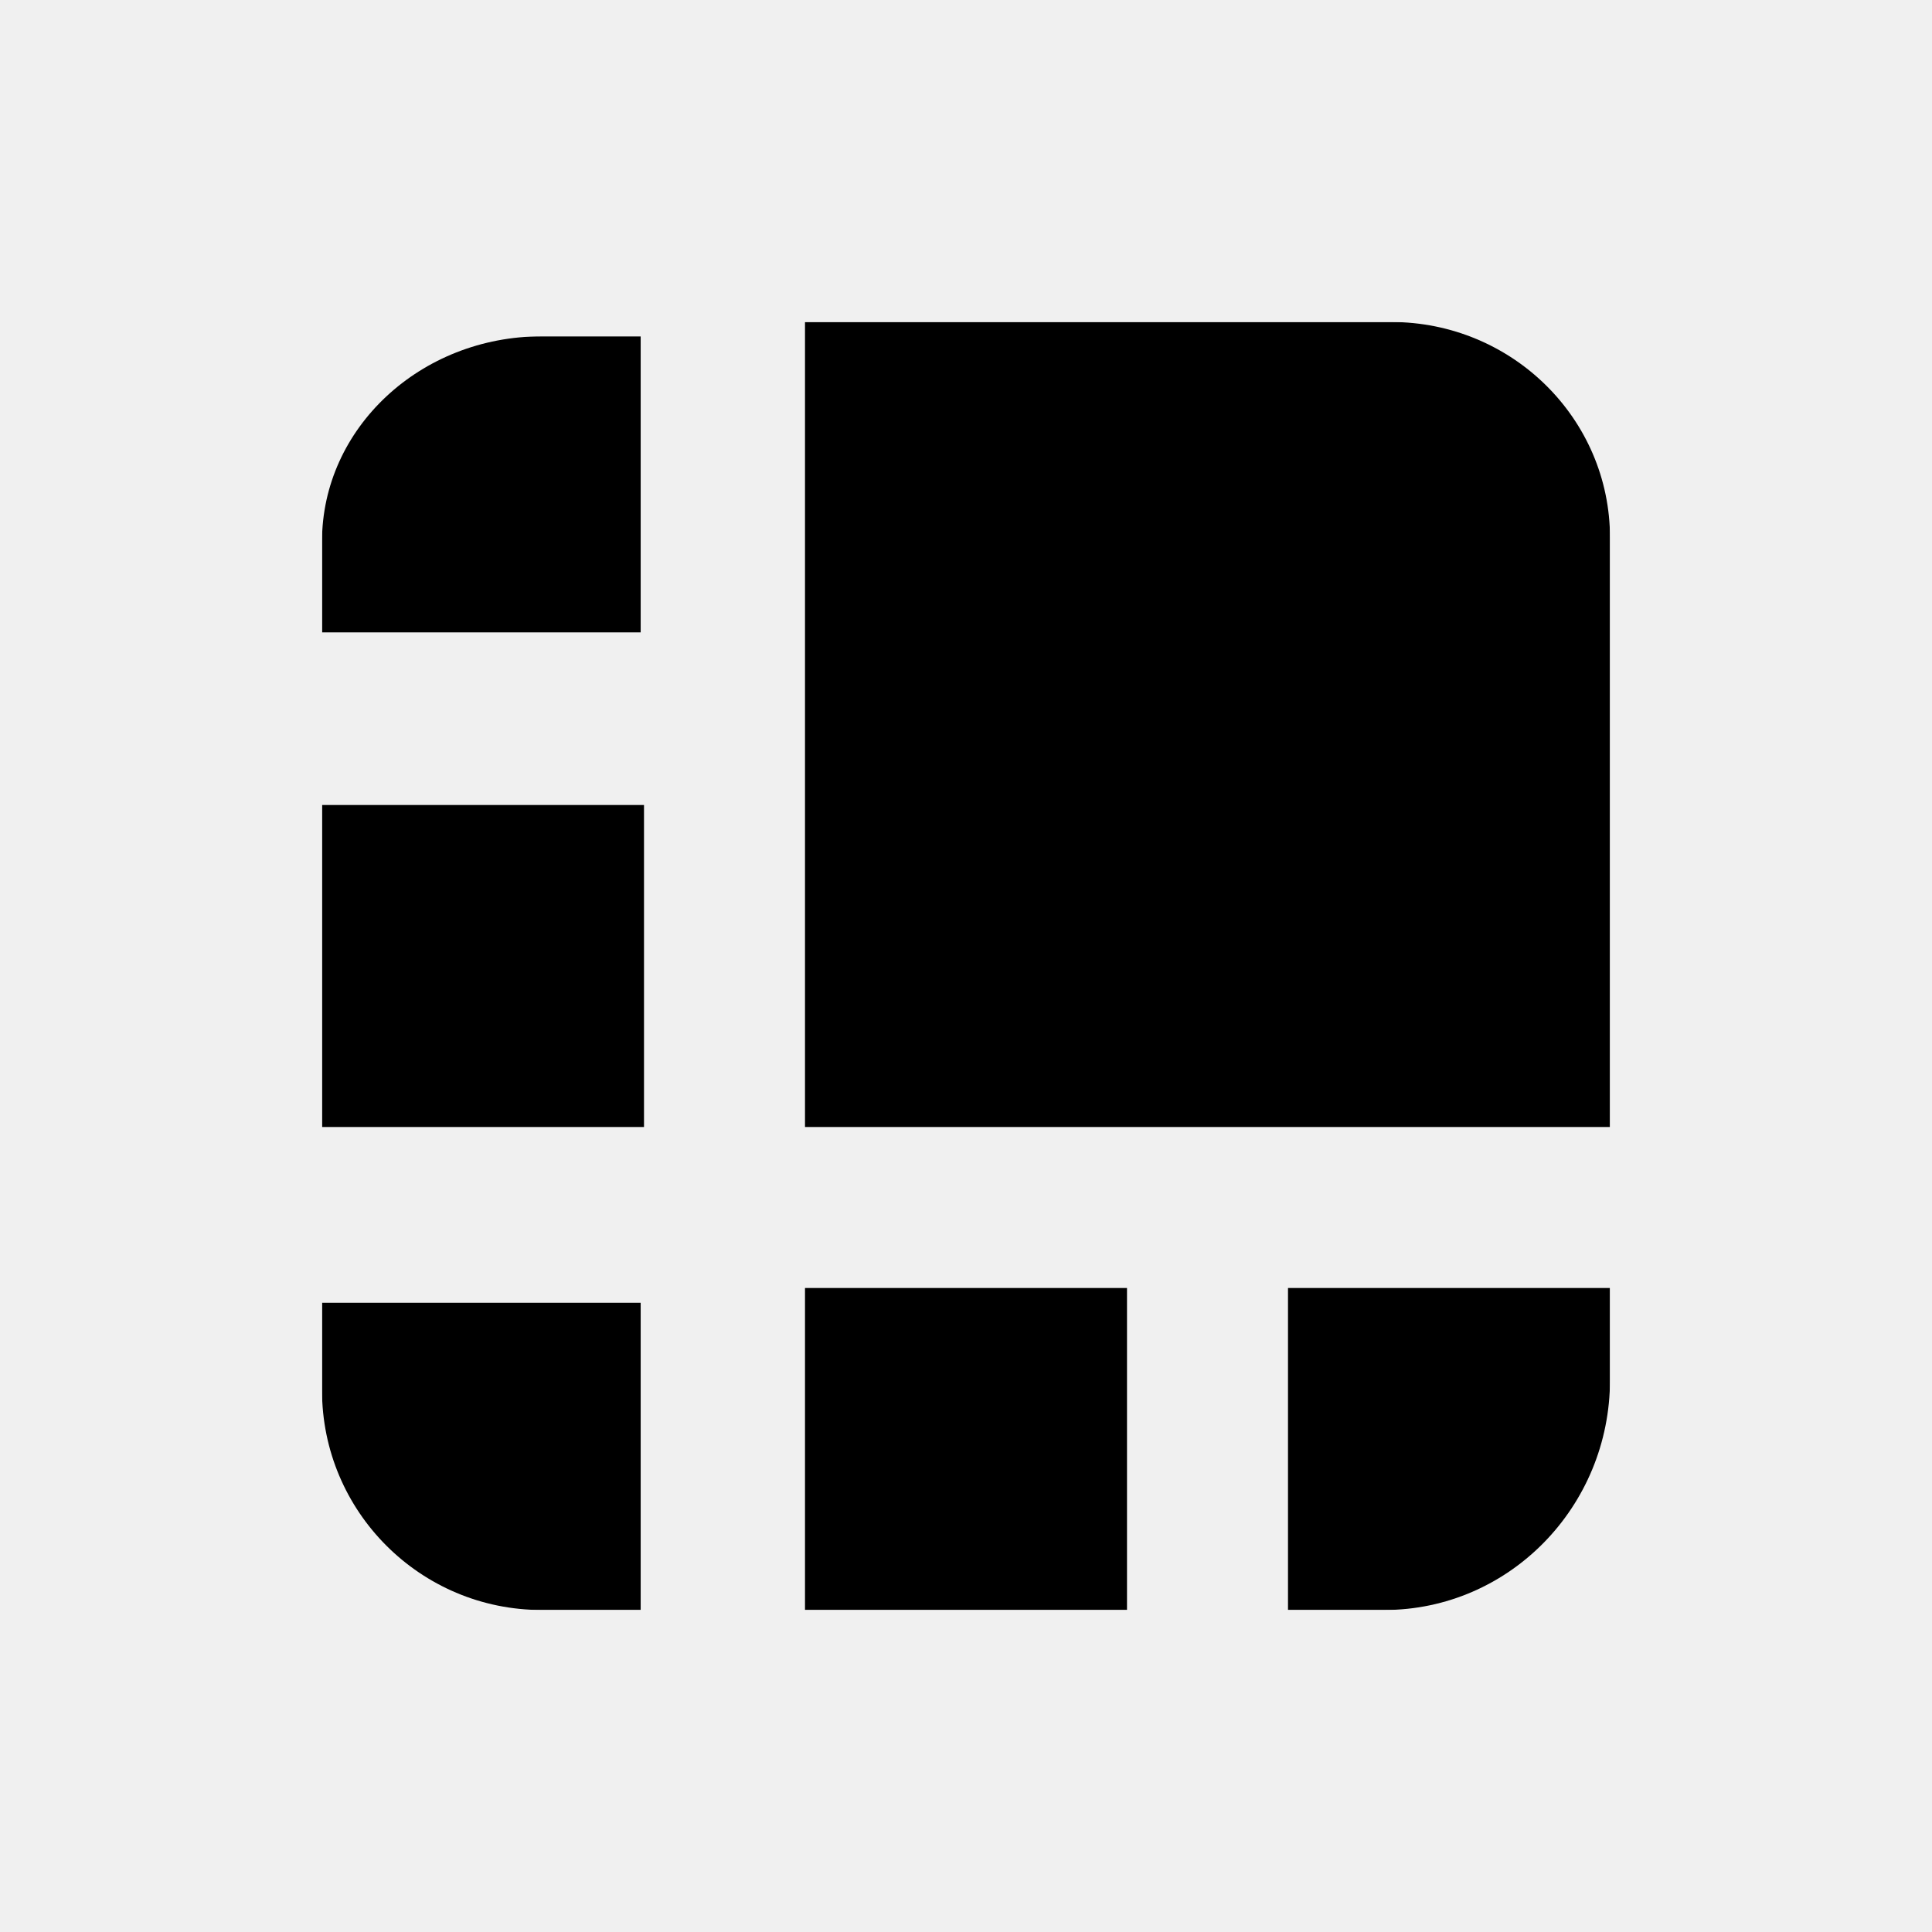
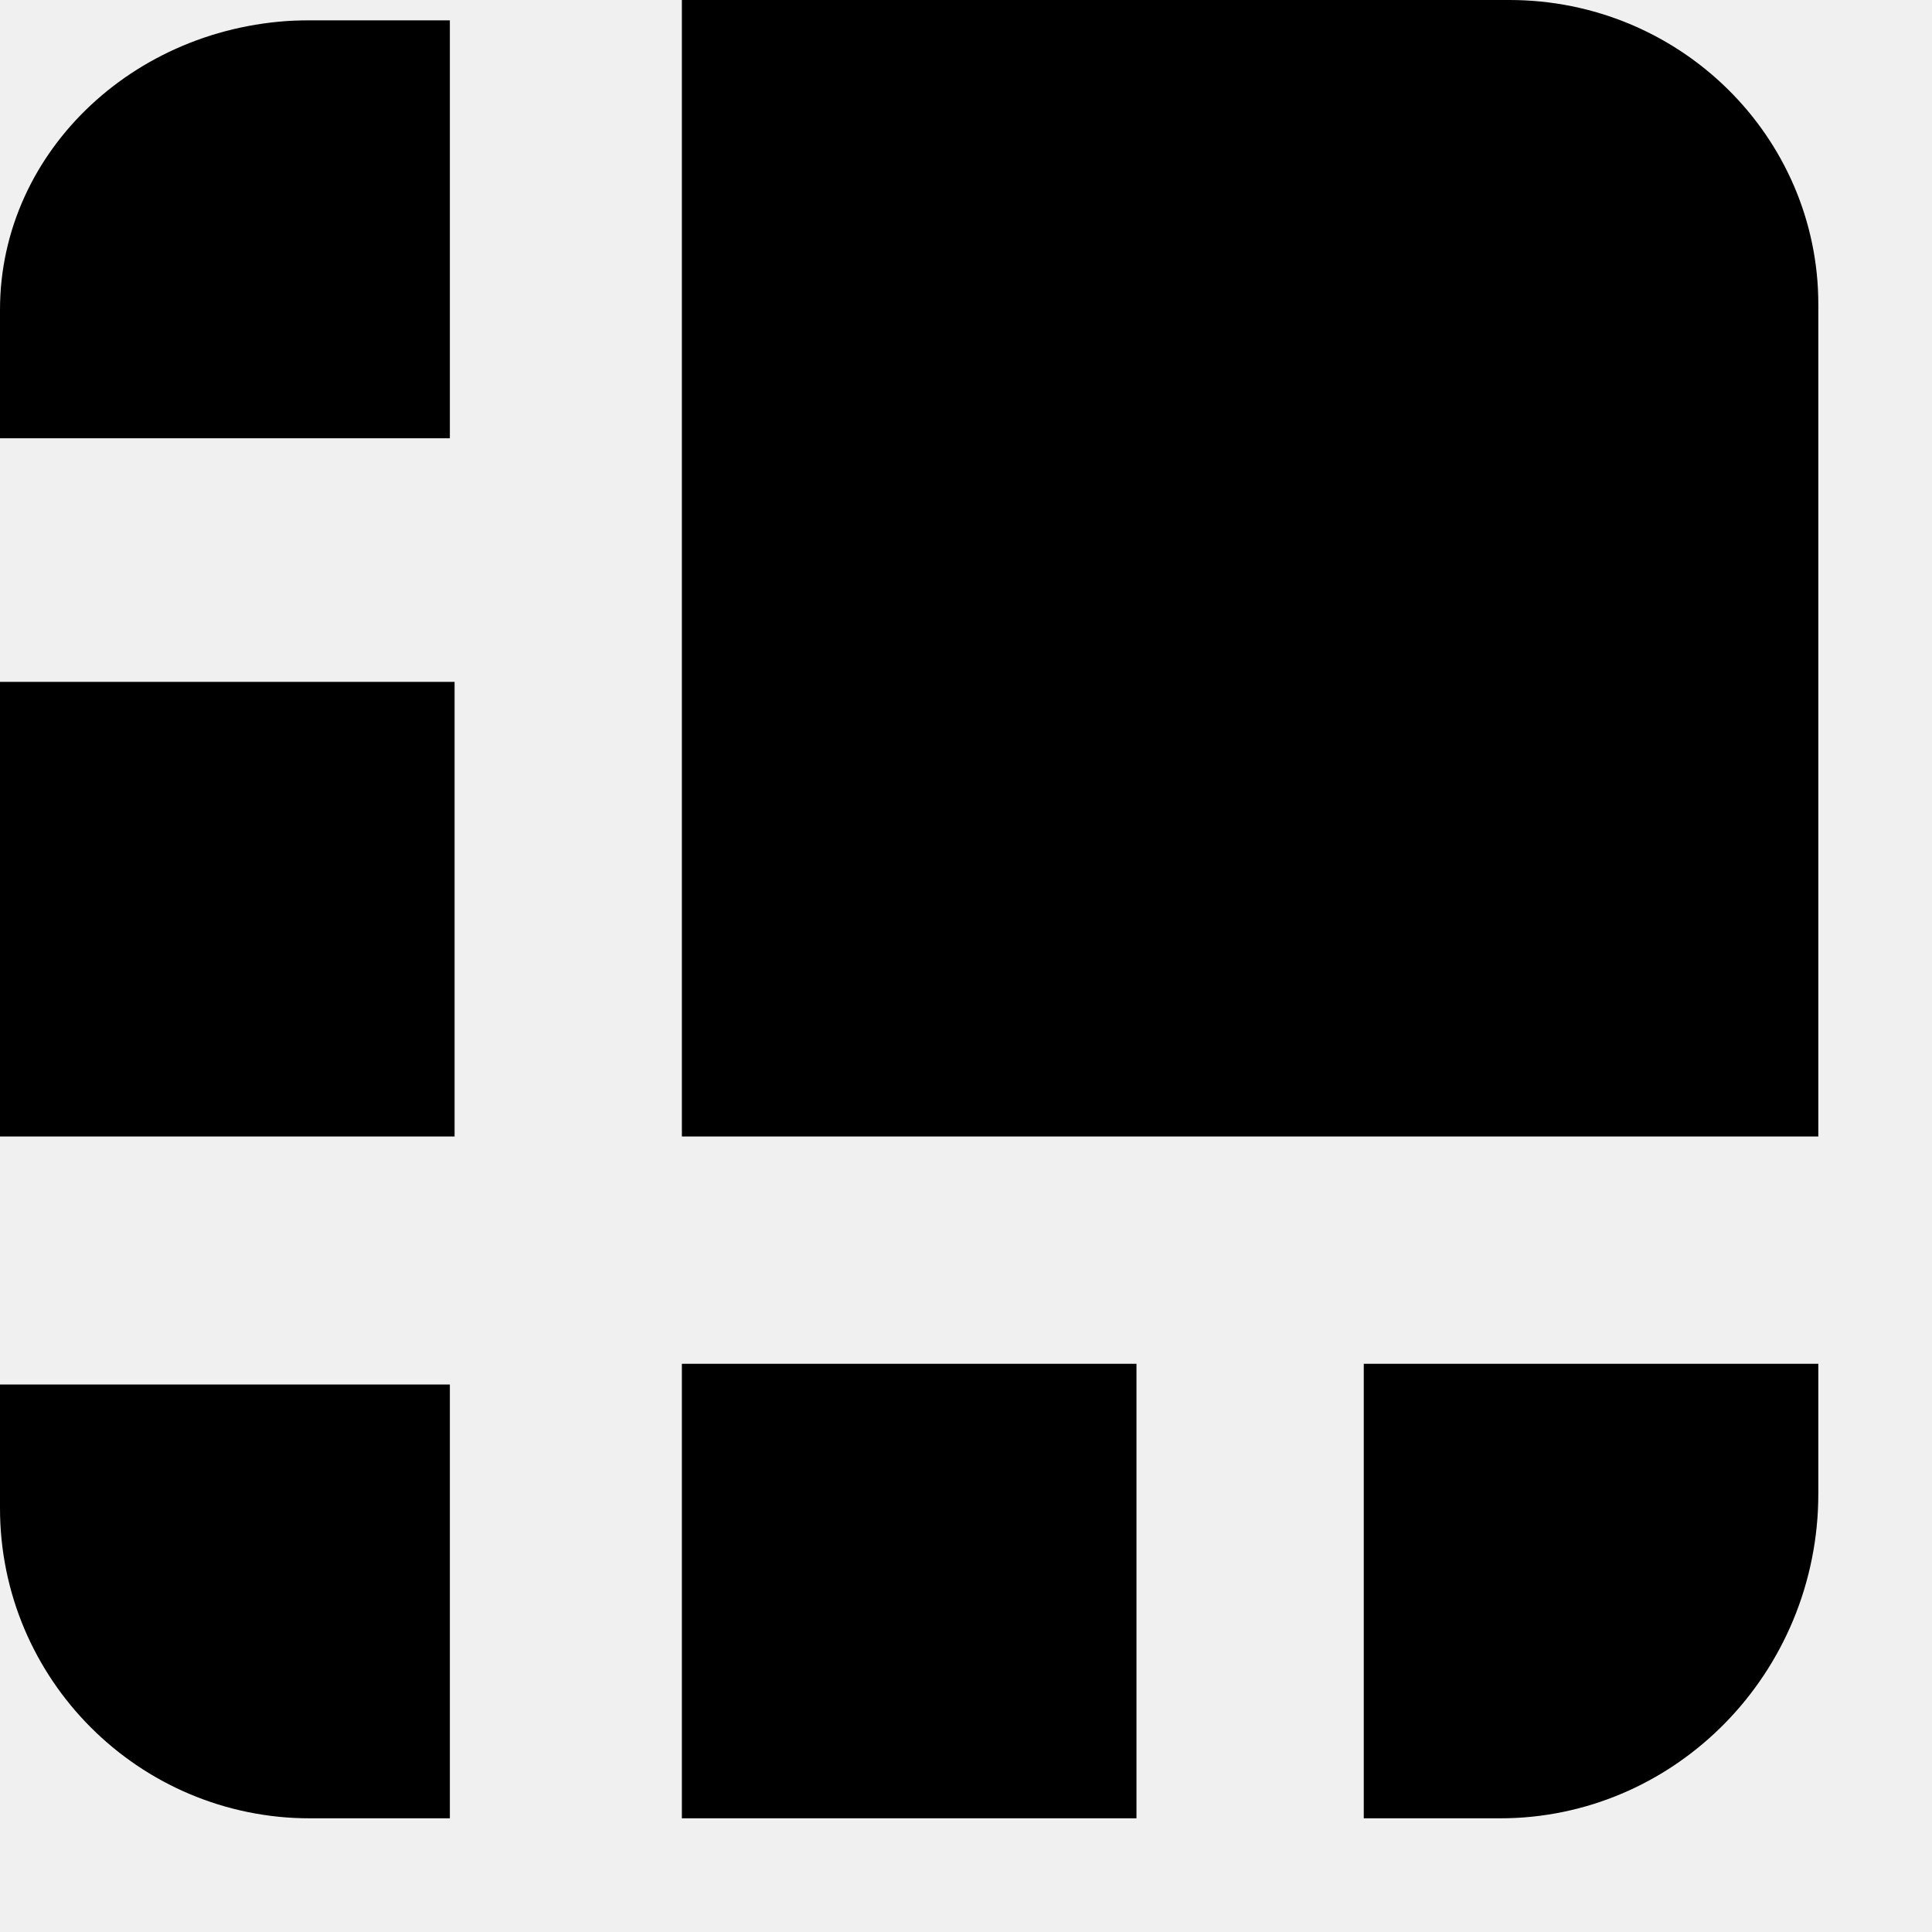
- <svg xmlns="http://www.w3.org/2000/svg" xmlns:xlink="http://www.w3.org/1999/xlink" width="24" height="24" viewBox="0 0 24 24">
+ <svg xmlns="http://www.w3.org/2000/svg" xmlns:xlink="http://www.w3.org/1999/xlink" width="17" height="17" viewBox="0 0 17 17">
  <defs>
    <path id="a" d="M0 .181h3.96V4H0z" />
    <path id="c" d="M0 .178h3.96v3.68H0z" />
    <path id="e" d="M0 16h16V0H0z" />
  </defs>
-   <g fill="none" fill-rule="evenodd" transform="translate(4 4)">
+   <g fill="none" fill-rule="evenodd" transform="translate(0 0)">
    <g transform="translate(0 12)">
      <mask id="b" fill="#fff">
        <use xlink:href="#a" />
      </mask>
      <path fill="#000" d="M0 1.27A2.73 2.73 0 0 0 2.73 4h1.23V.181H0V1.27z" mask="url(#b)" />
    </g>
    <mask id="d" fill="#fff">
      <use xlink:href="#c" />
    </mask>
    <path fill="#000" d="M3.96 3.858V.178H2.73C1.224.178 0 1.318 0 2.726v1.132h3.96z" mask="url(#d)" />
    <mask id="f" fill="#fff">
      <use xlink:href="#e" />
    </mask>
    <path fill="#000" d="M0 10h4V6H0zM13.281 0H6v10h10V2.681C16 1.201 14.783 0 13.281 0M12 16h1.196C14.744 16 16 14.72 16 13.14V12h-4v4zM6 16h4v-4H6z" mask="url(#f)" />
  </g>
</svg>
